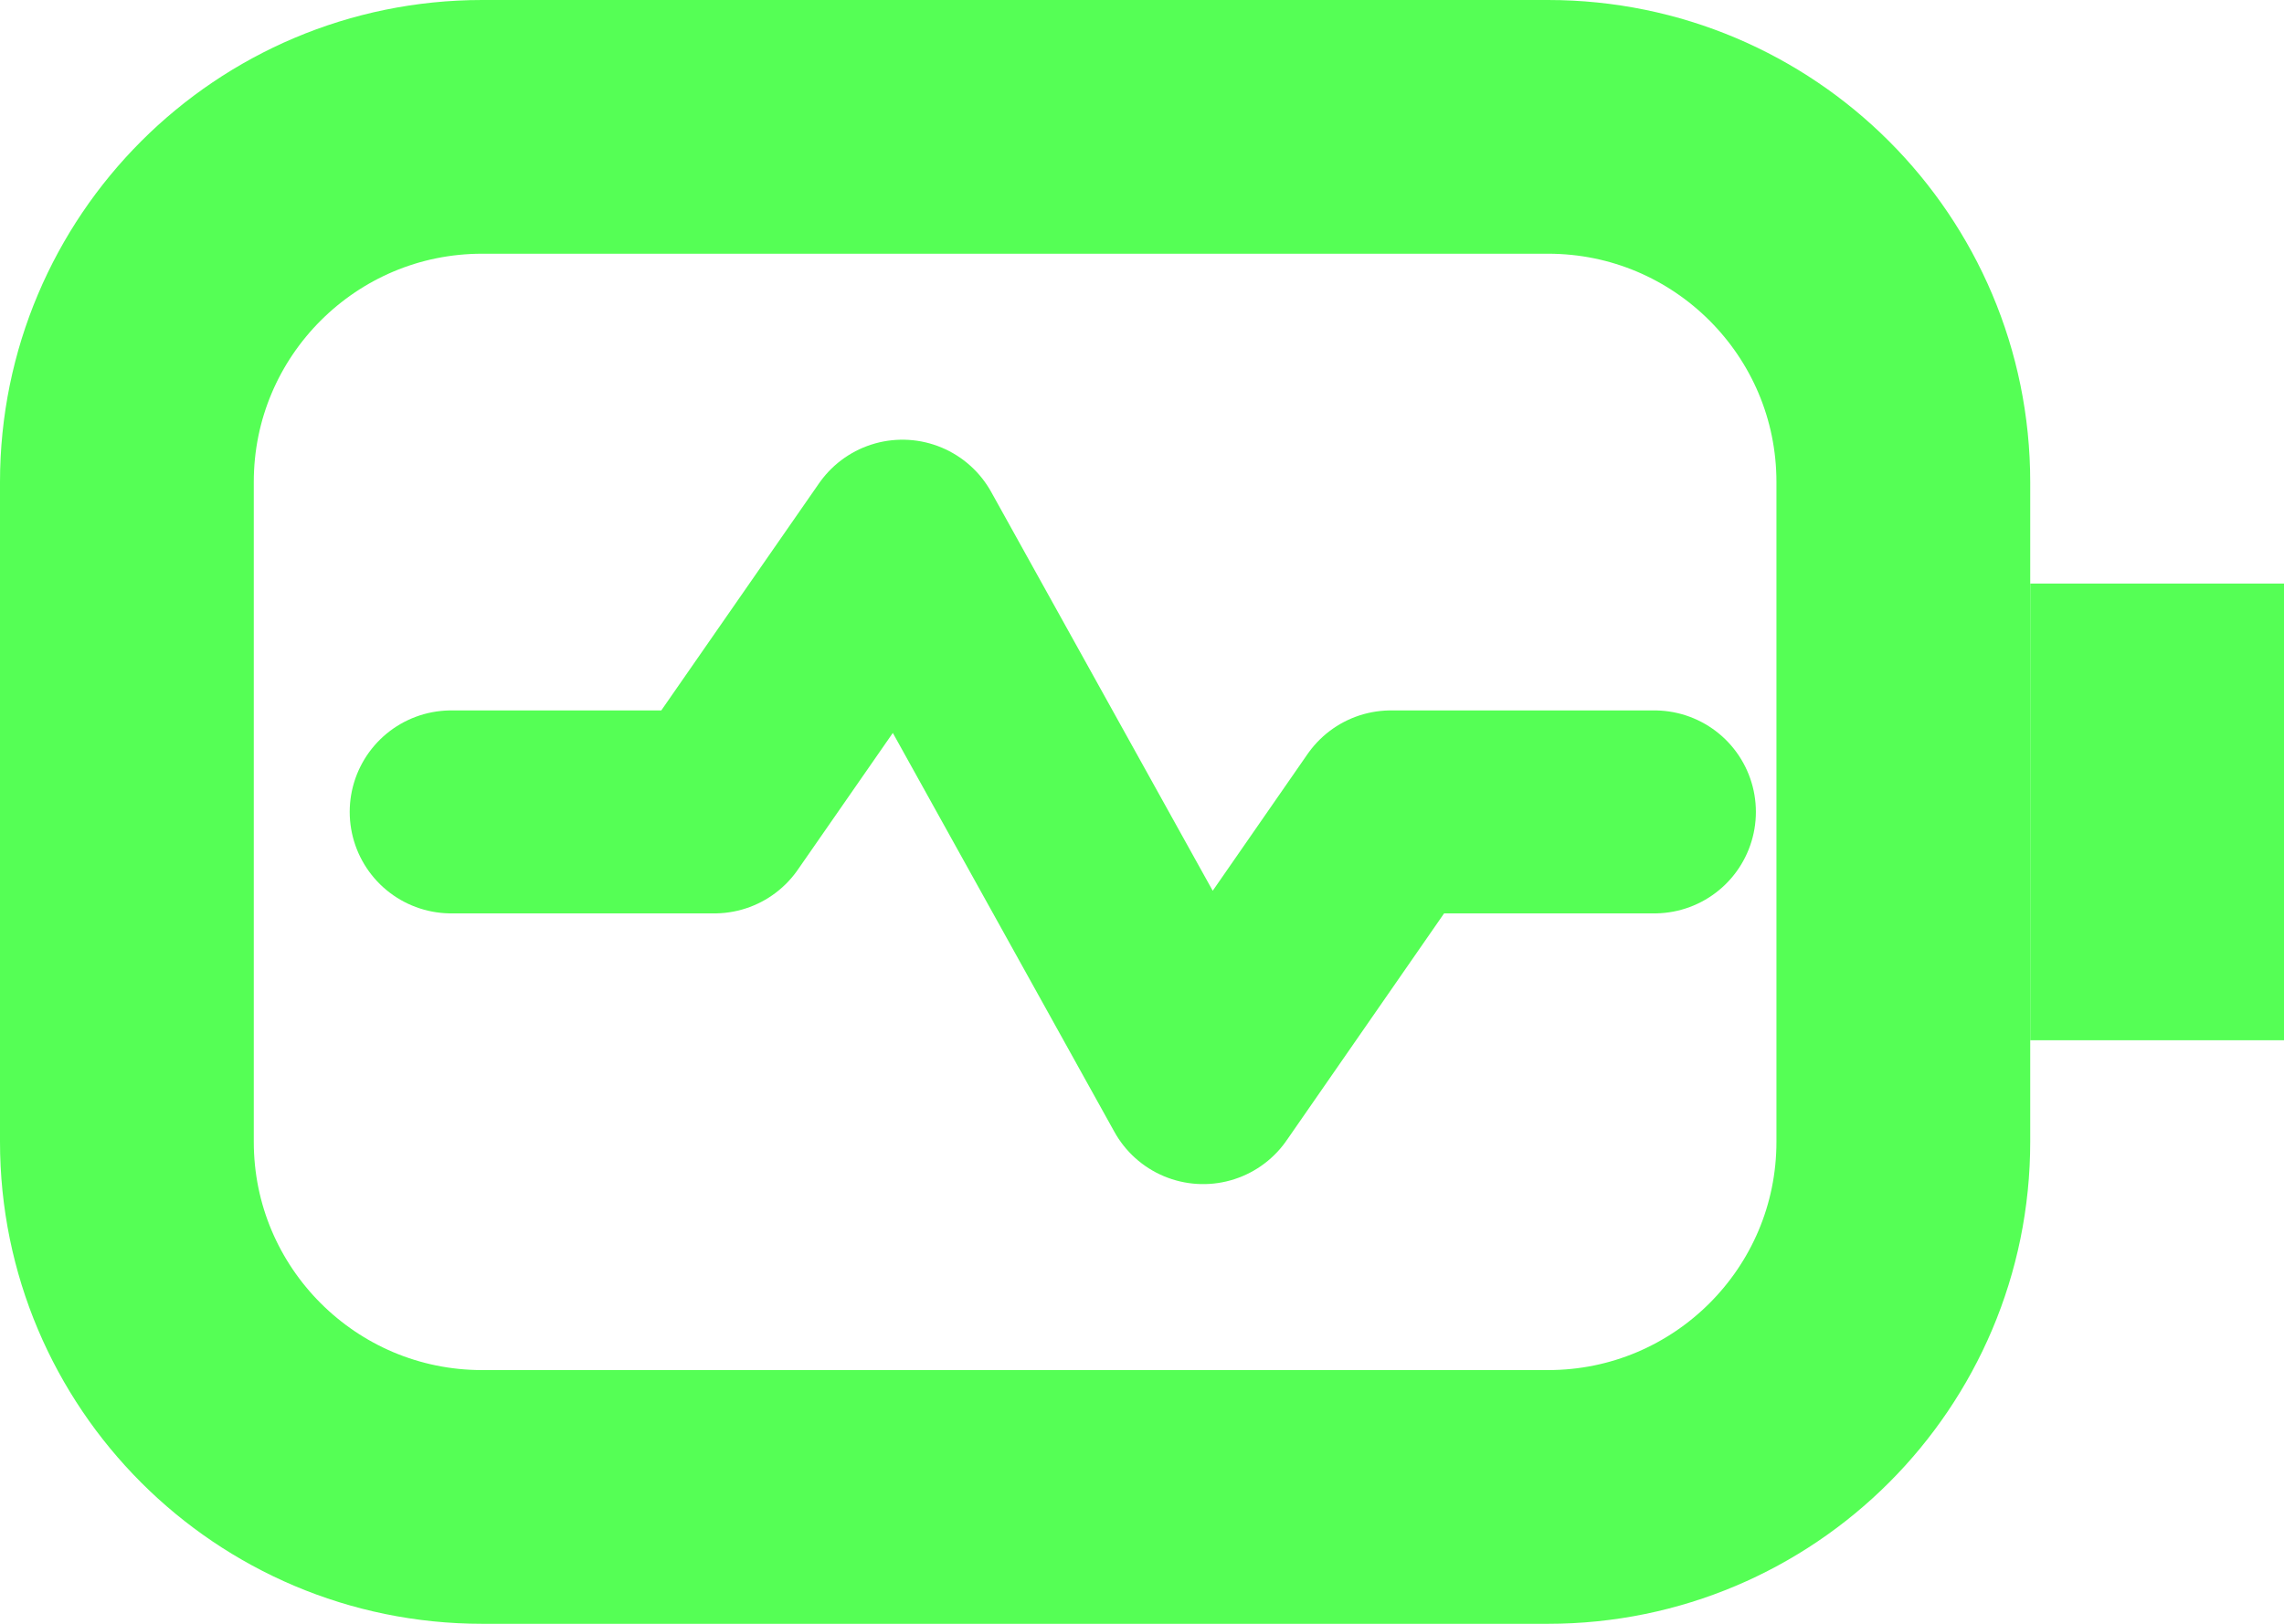
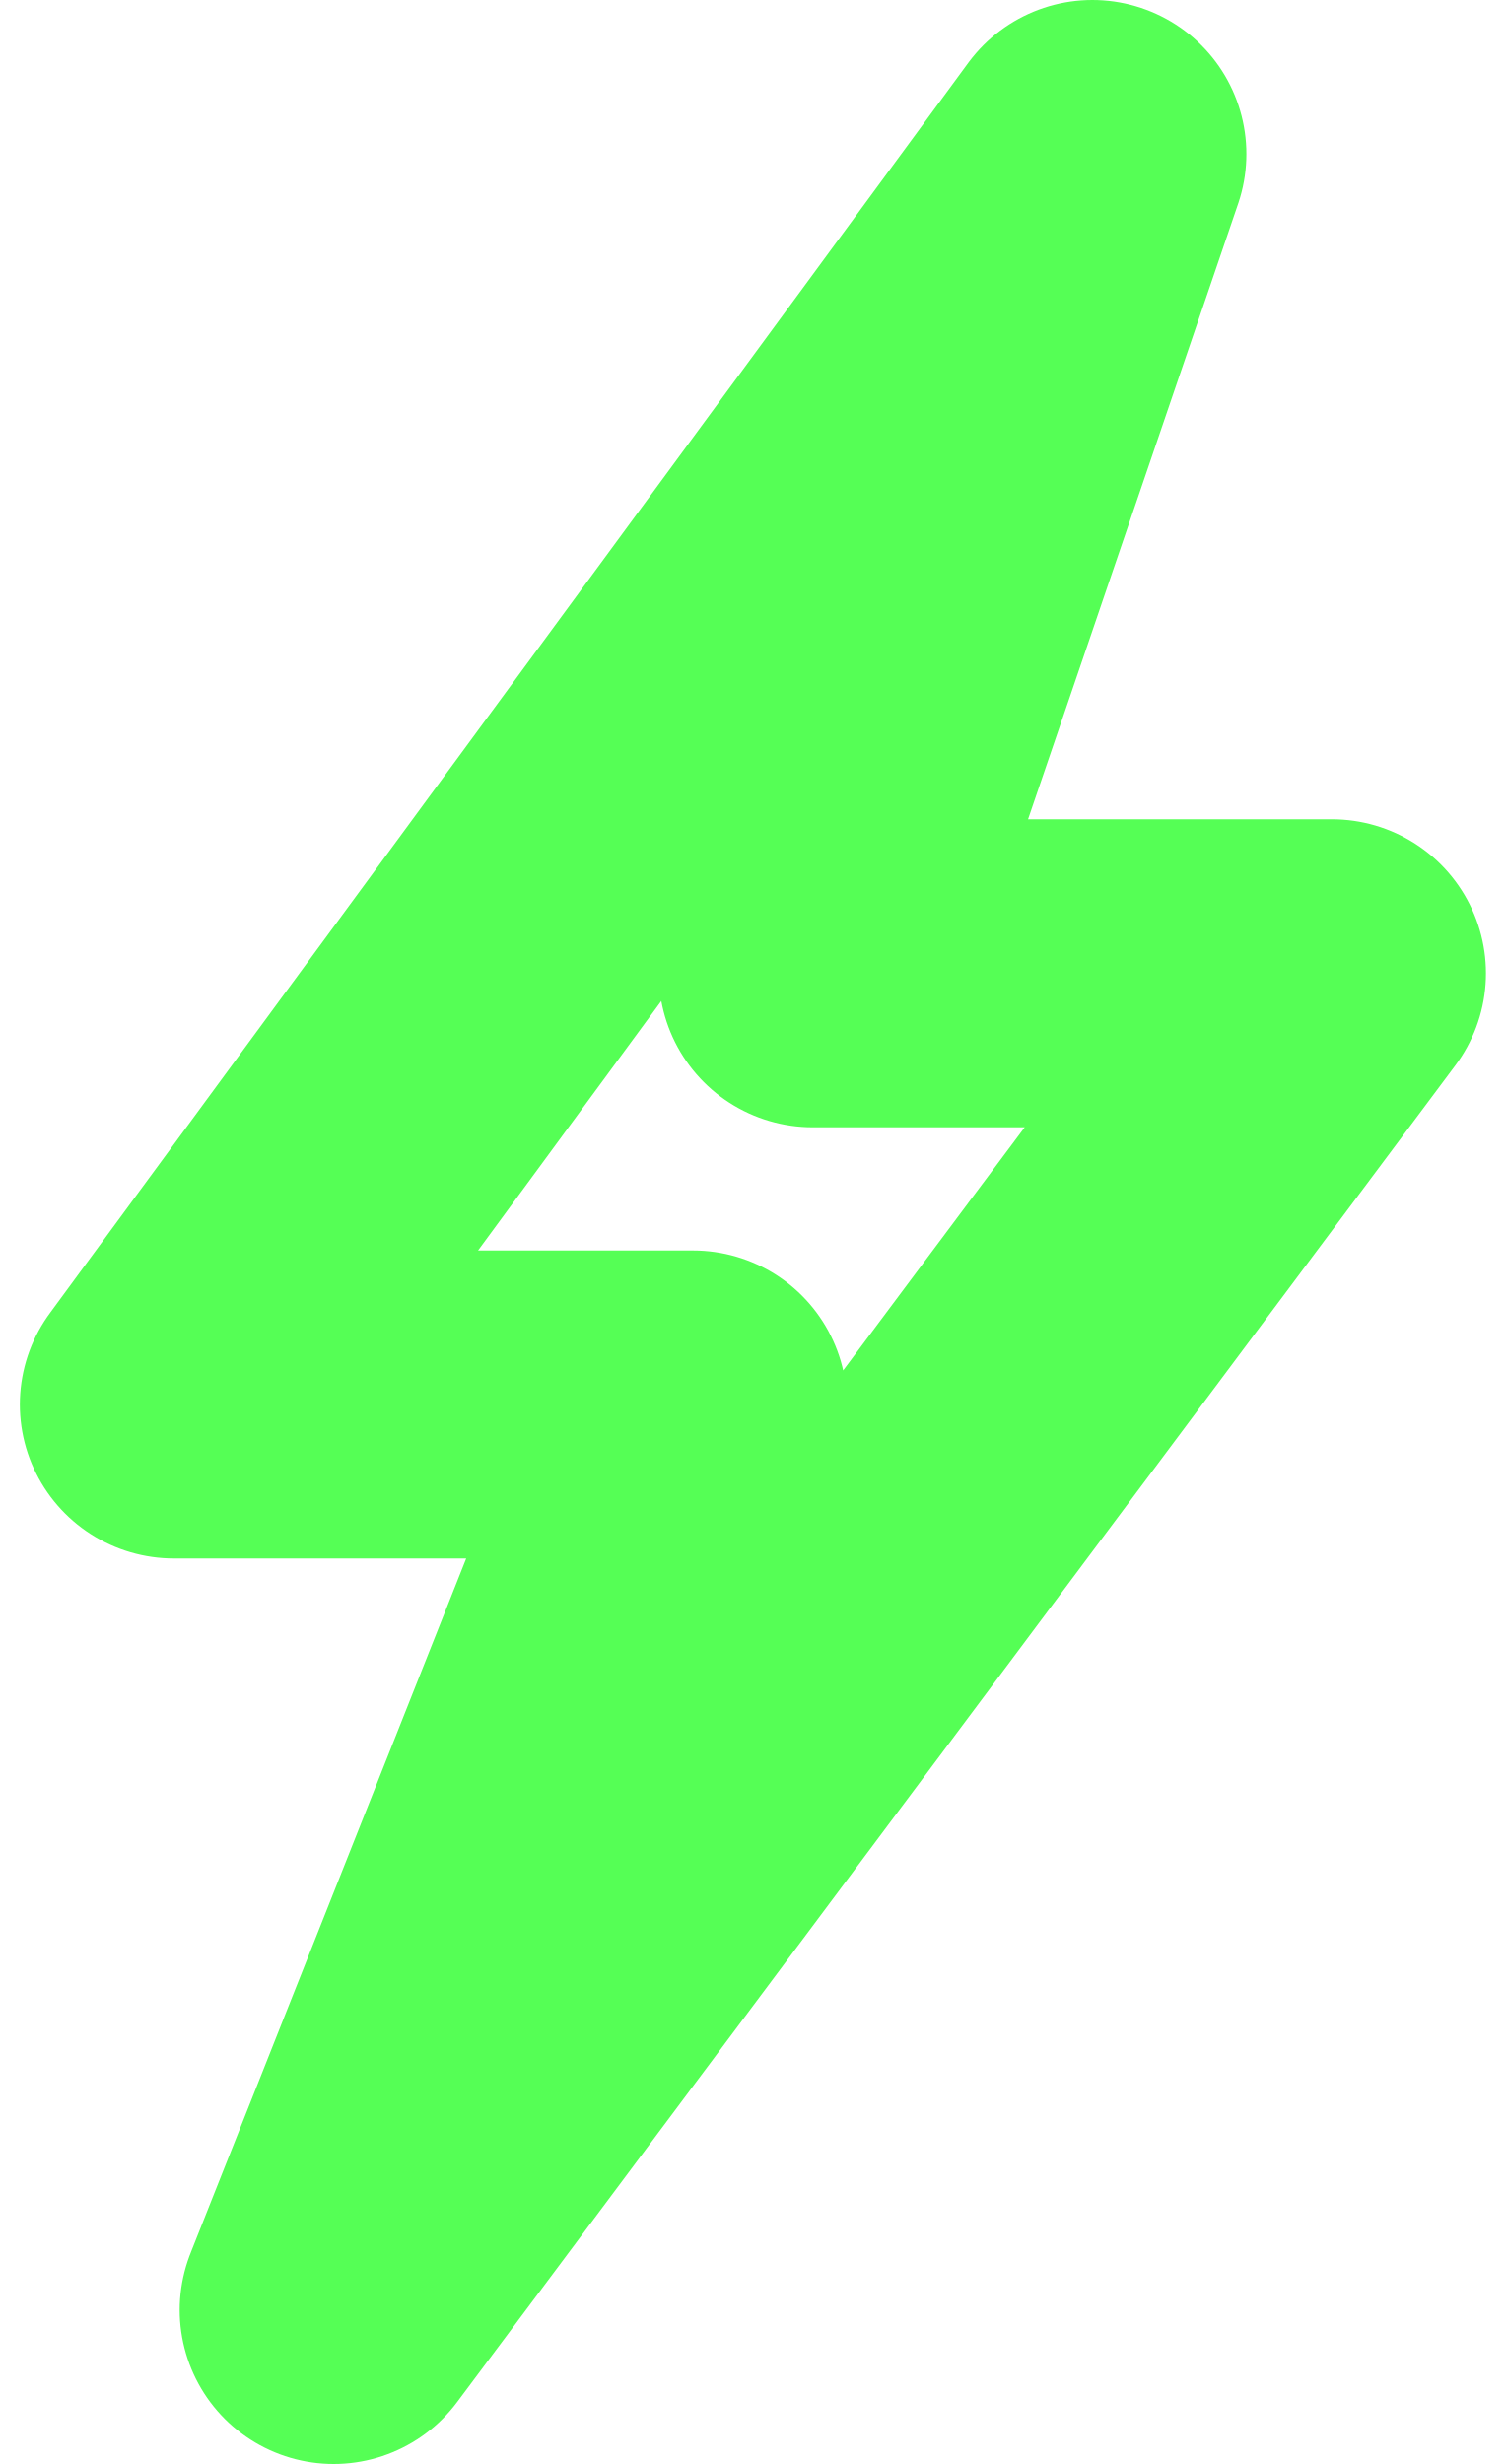
- <svg xmlns="http://www.w3.org/2000/svg" width="90" height="64" viewBox="0 0 90 64">
-   <rect x="5" y="5" width="70" height="54" rx="14" fill="none" stroke="#55FF55" stroke-width="10" />
-   <rect x="80" y="23" width="10" height="18" fill="#55FF55" />
-   <polyline points="17.78 32 28.15 32 35.56 21.33 47.41 42.67 54.81 32 65.19 32" fill="none" stroke="#55FF55" stroke-width="8" stroke-linecap="round" stroke-linejoin="round" />
+ <svg xmlns="http://www.w3.org/2000/svg" width="44" height="72" viewBox="0 0 44 72">
+   <polygon points="31.92 4.5 5.08 41.04 20.25 41.04 9.75 67.5 38.92 28.44 23.75 28.44" fill="none" stroke="#55FF55" stroke-width="9" stroke-linejoin="round" />
</svg>
